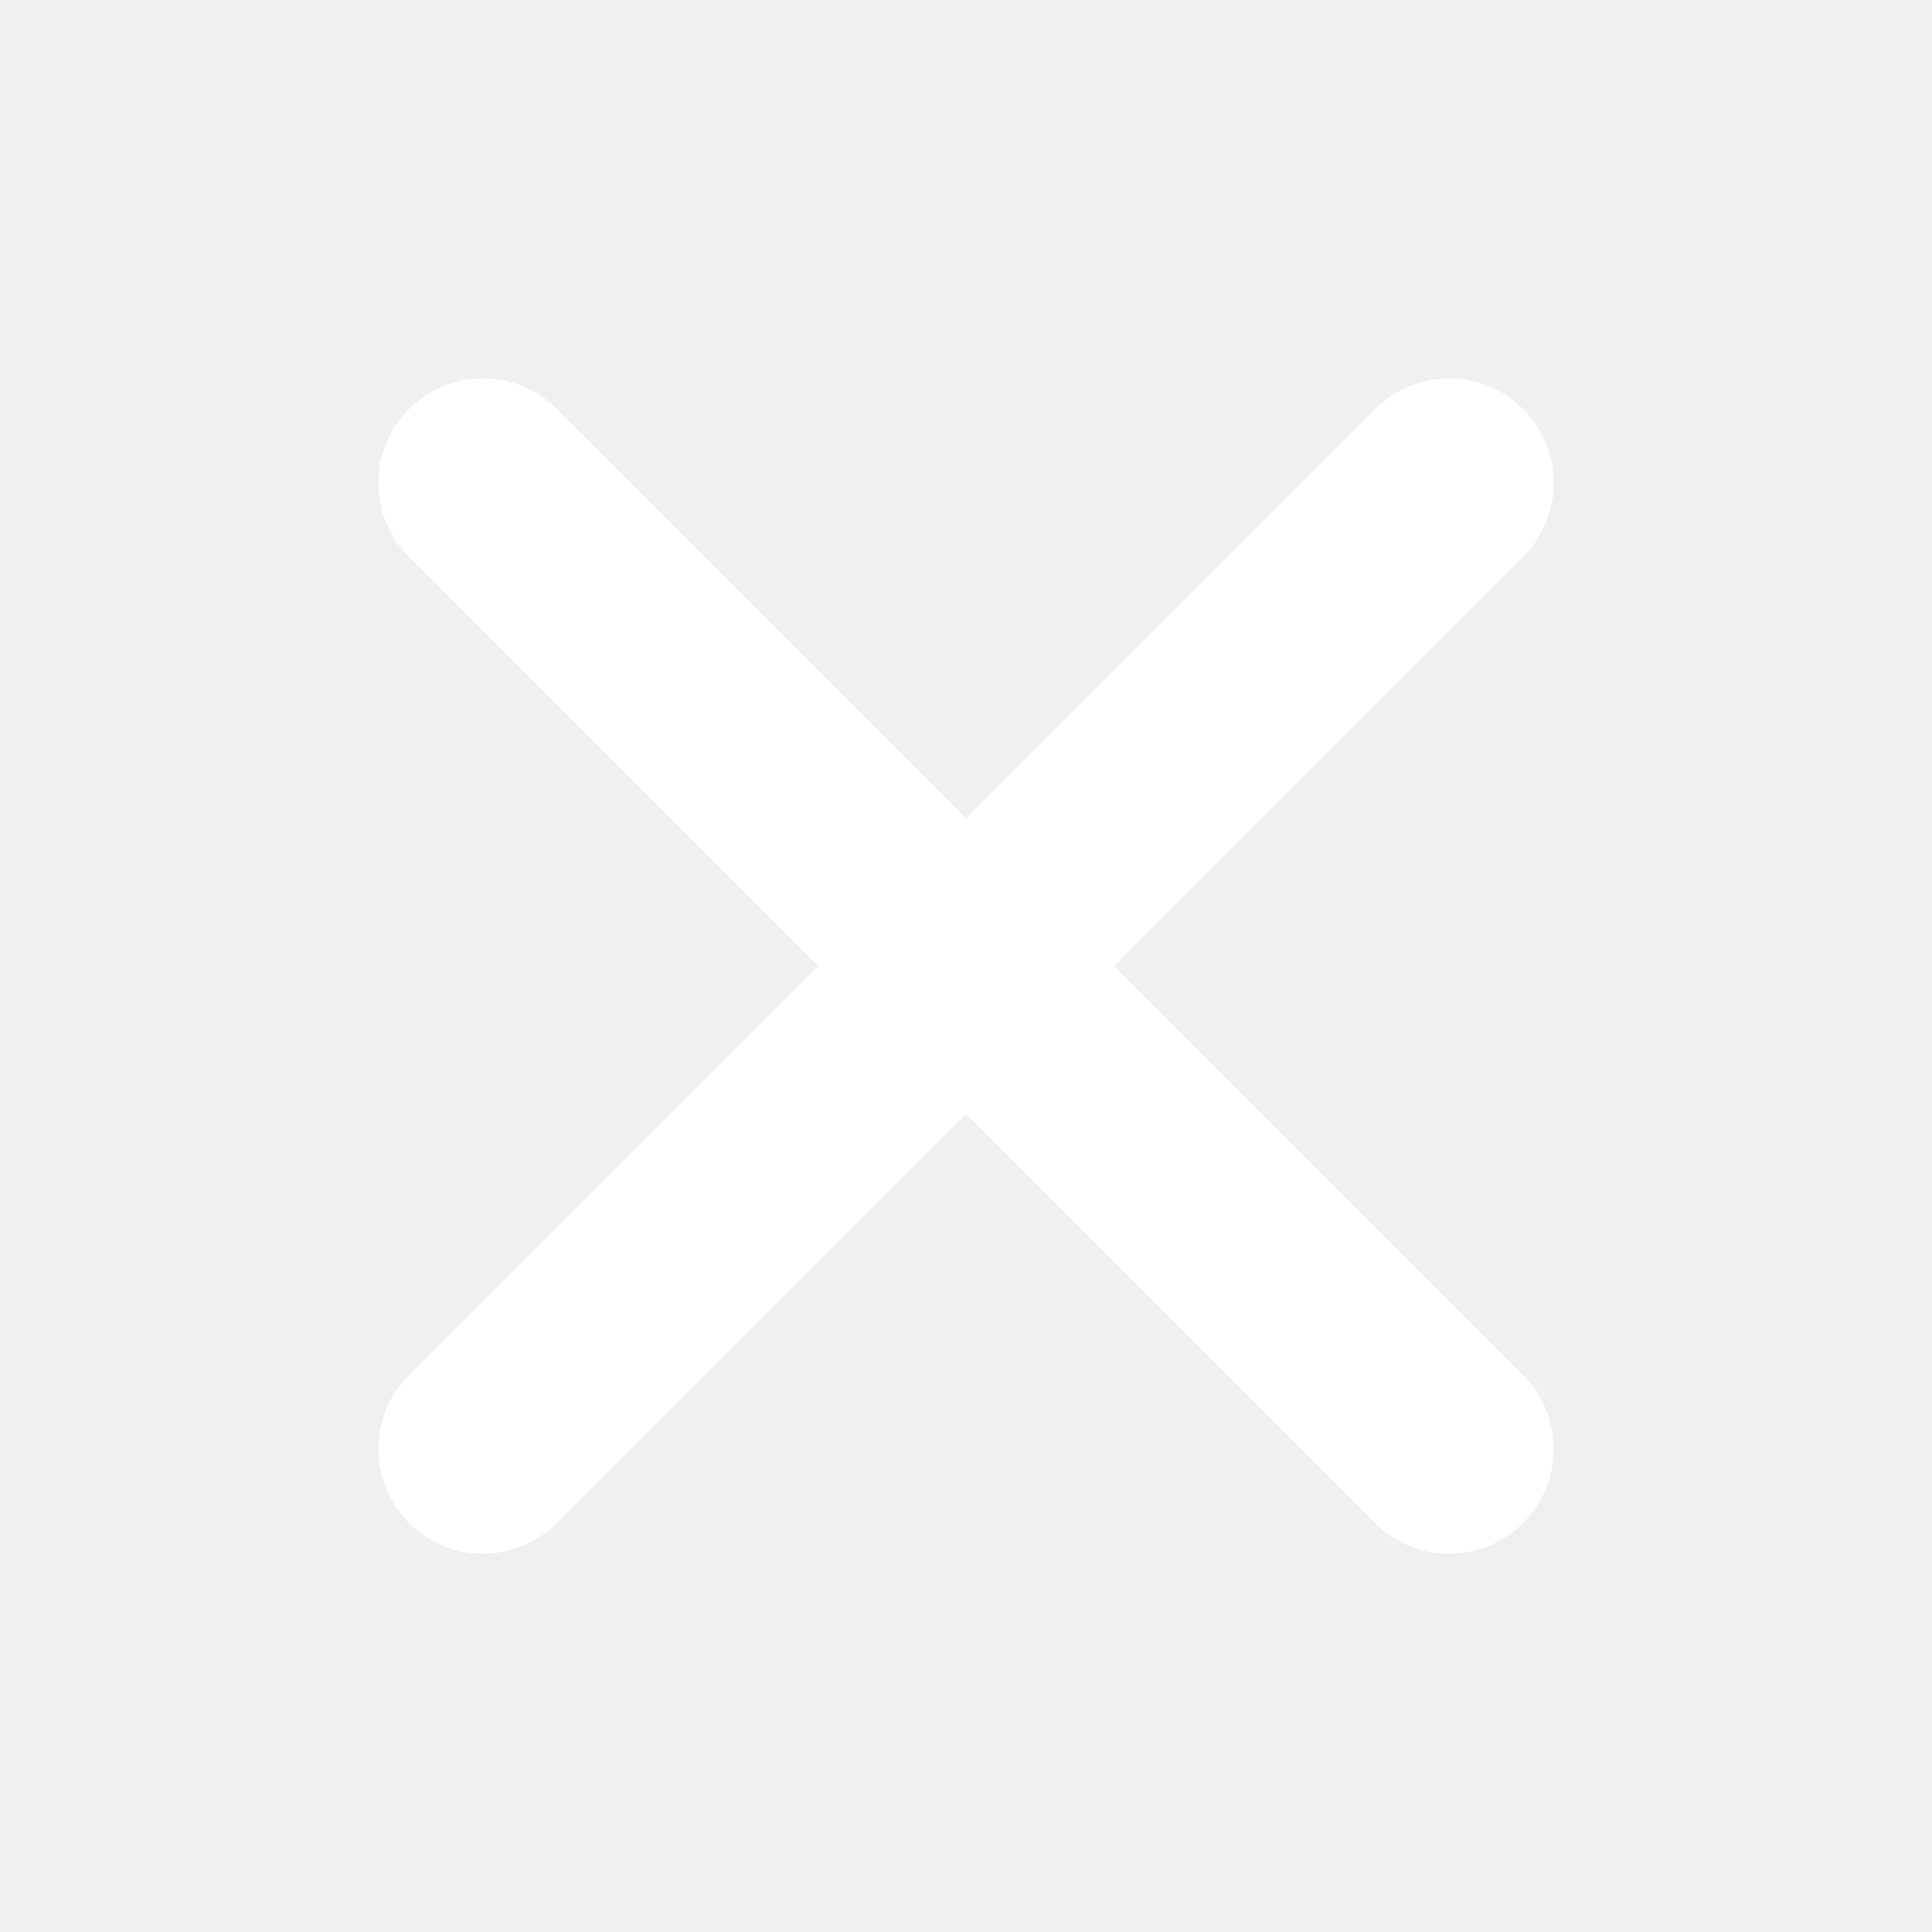
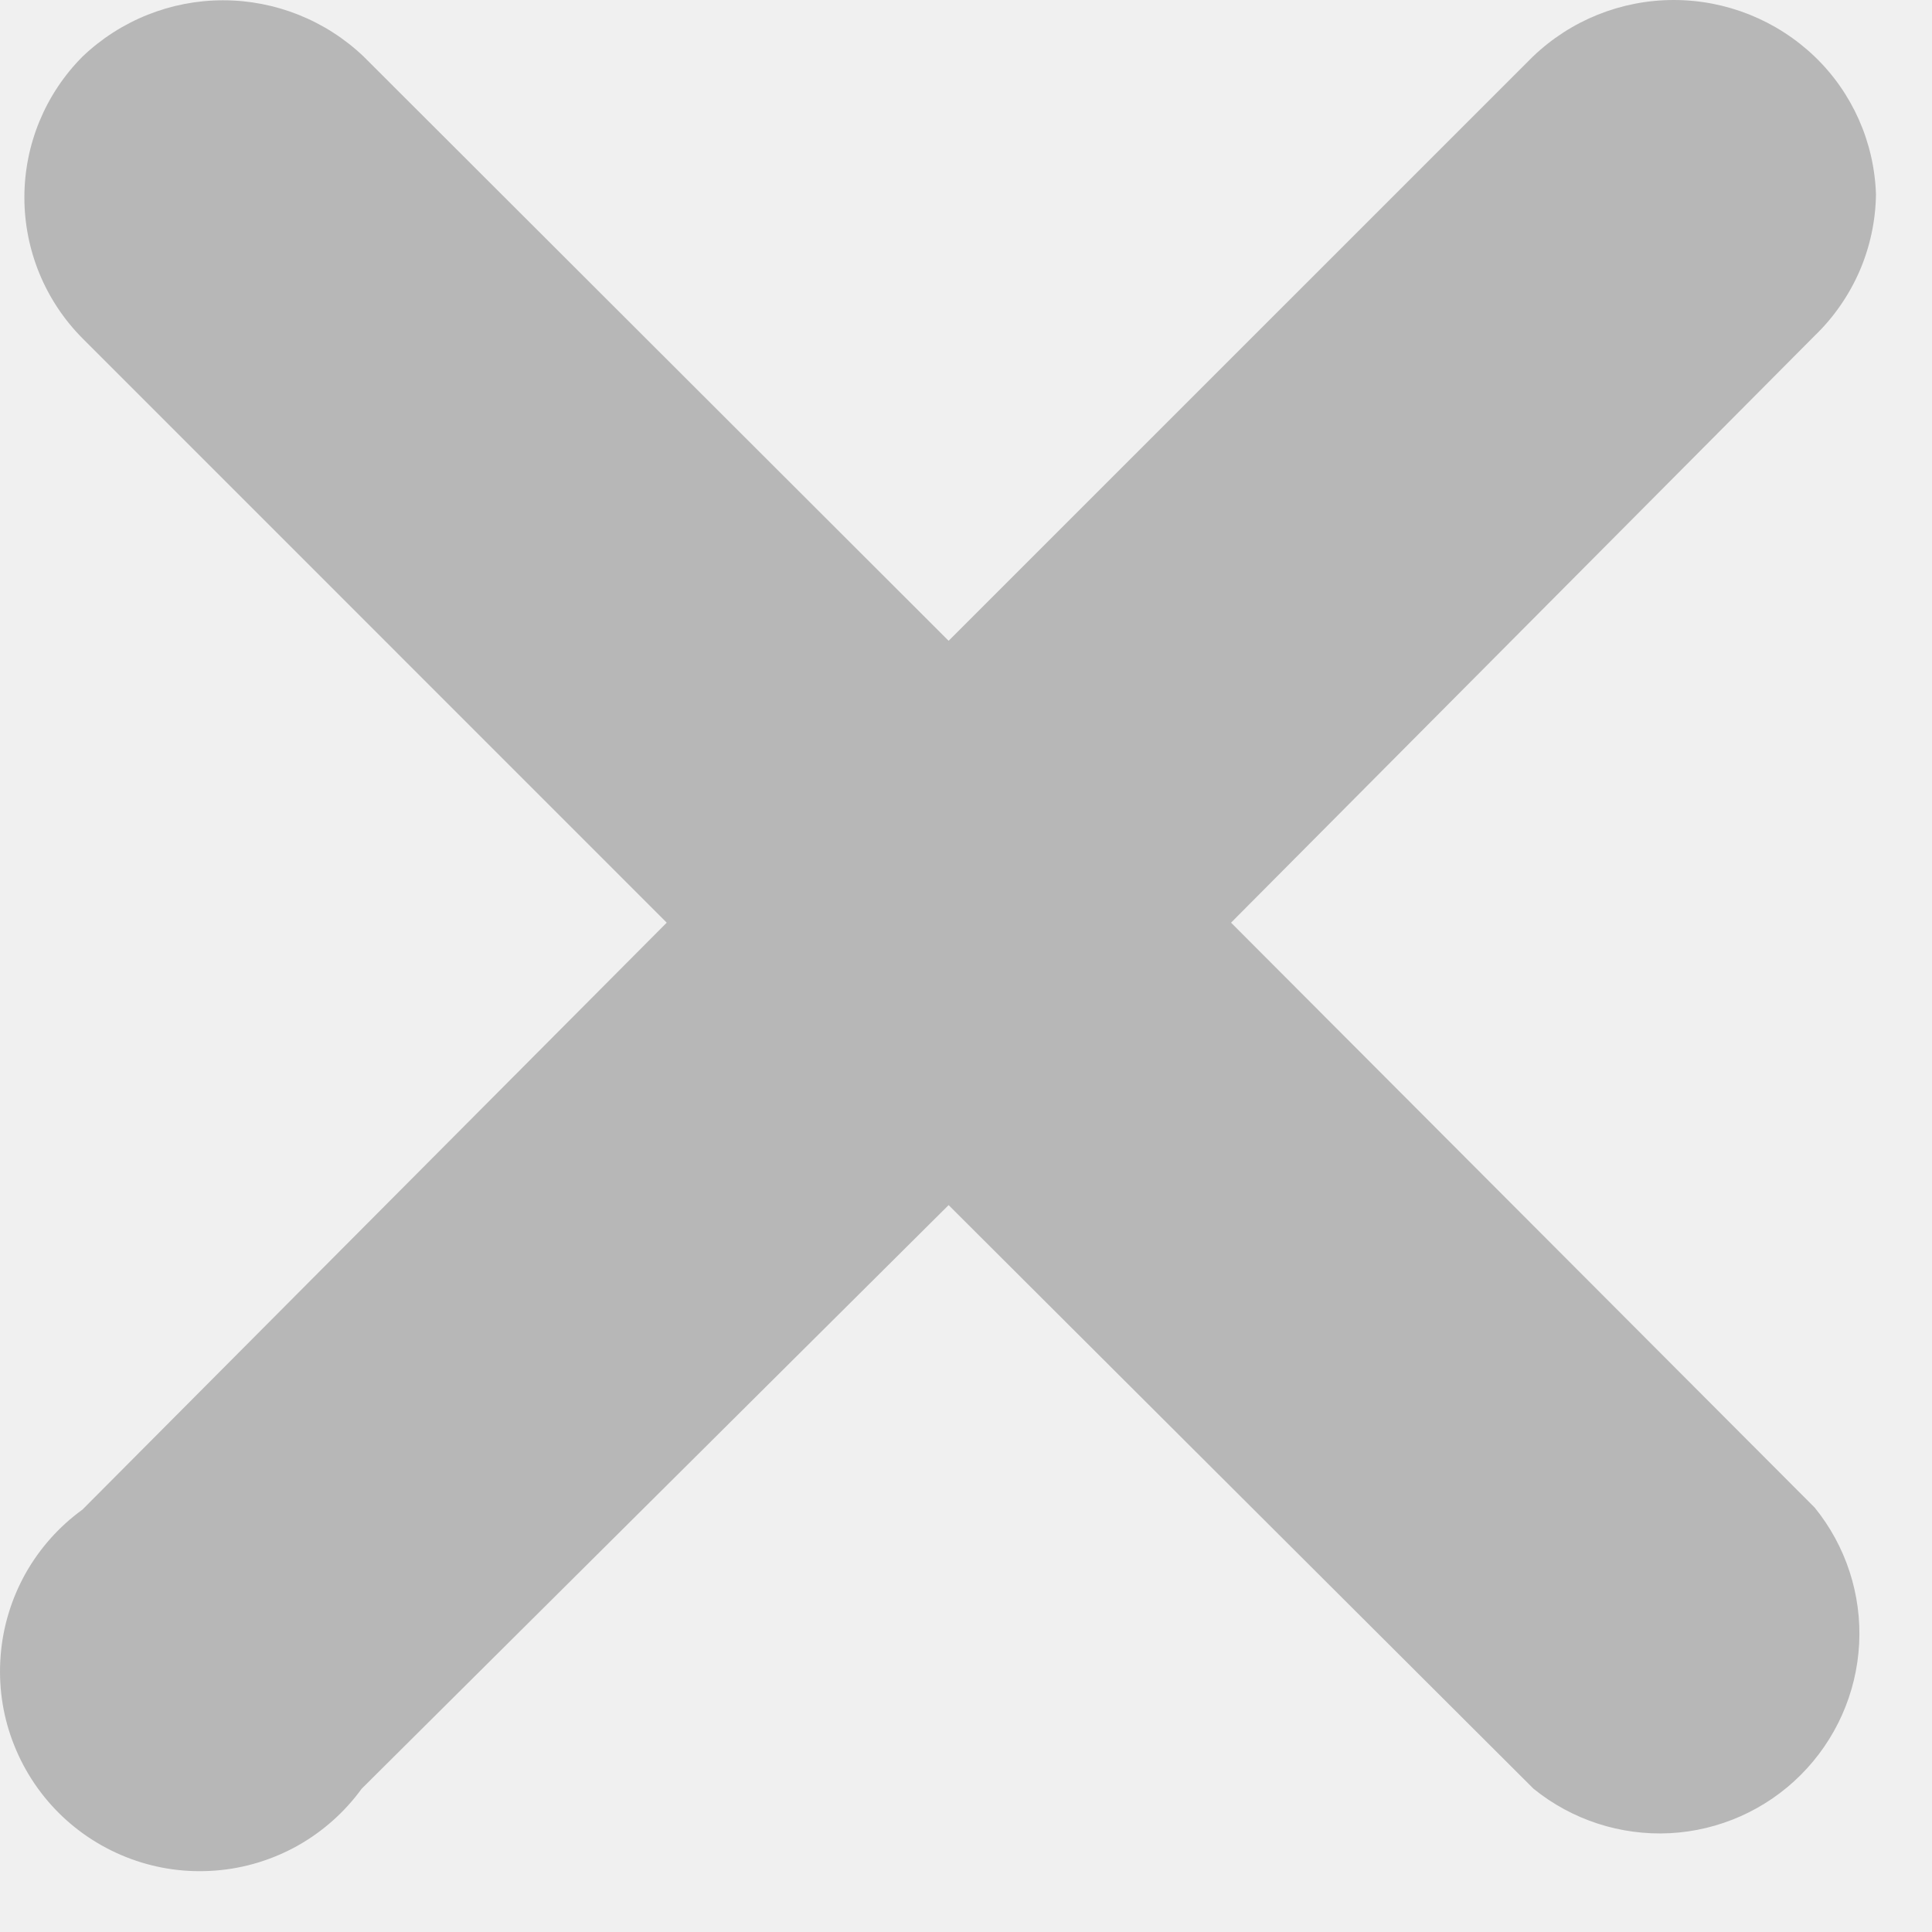
- <svg xmlns="http://www.w3.org/2000/svg" width="24" height="24" viewBox="0 0 24 24" fill="none" stroke="#FFFFFF" stroke-width="1.7" stroke-linecap="round" stroke-linejoin="round">
-   <path d="M6 6l12 12M18 6L6 18" stroke-width="2.6" />
+ <svg xmlns="http://www.w3.org/2000/svg" width="21" height="21" viewBox="0 0 21 21" fill="none">
+   <path d="M20.391 2.114C20.373 1.546 20.134 1.008 19.725 0.615C19.312 0.22 18.764 0 18.193 0C17.622 0 17.074 0.22 16.662 0.615L10.311 6.965L3.953 0.615C3.541 0.222 2.993 0.003 2.425 0.003C1.856 0.003 1.309 0.222 0.897 0.615C0.492 1.022 0.265 1.572 0.265 2.146C0.265 2.72 0.492 3.271 0.897 3.678L7.247 10.029L0.897 16.408C0.642 16.593 0.431 16.83 0.277 17.104C0.124 17.378 0.031 17.683 0.007 17.996C-0.018 18.309 0.025 18.624 0.134 18.918C0.243 19.213 0.414 19.481 0.636 19.703C0.858 19.925 1.126 20.096 1.421 20.205C1.716 20.314 2.03 20.357 2.344 20.332C2.657 20.308 2.961 20.215 3.235 20.062C3.509 19.908 3.746 19.697 3.931 19.443L10.311 13.099L16.669 19.443C17.086 19.781 17.614 19.953 18.151 19.926C18.687 19.898 19.195 19.672 19.574 19.292C19.954 18.912 20.18 18.405 20.208 17.868C20.236 17.332 20.064 16.804 19.725 16.387L13.381 10.029L19.725 3.649C19.932 3.45 20.097 3.211 20.212 2.948C20.326 2.684 20.387 2.401 20.391 2.114Z" fill="#B7B7B7" />
</svg>
